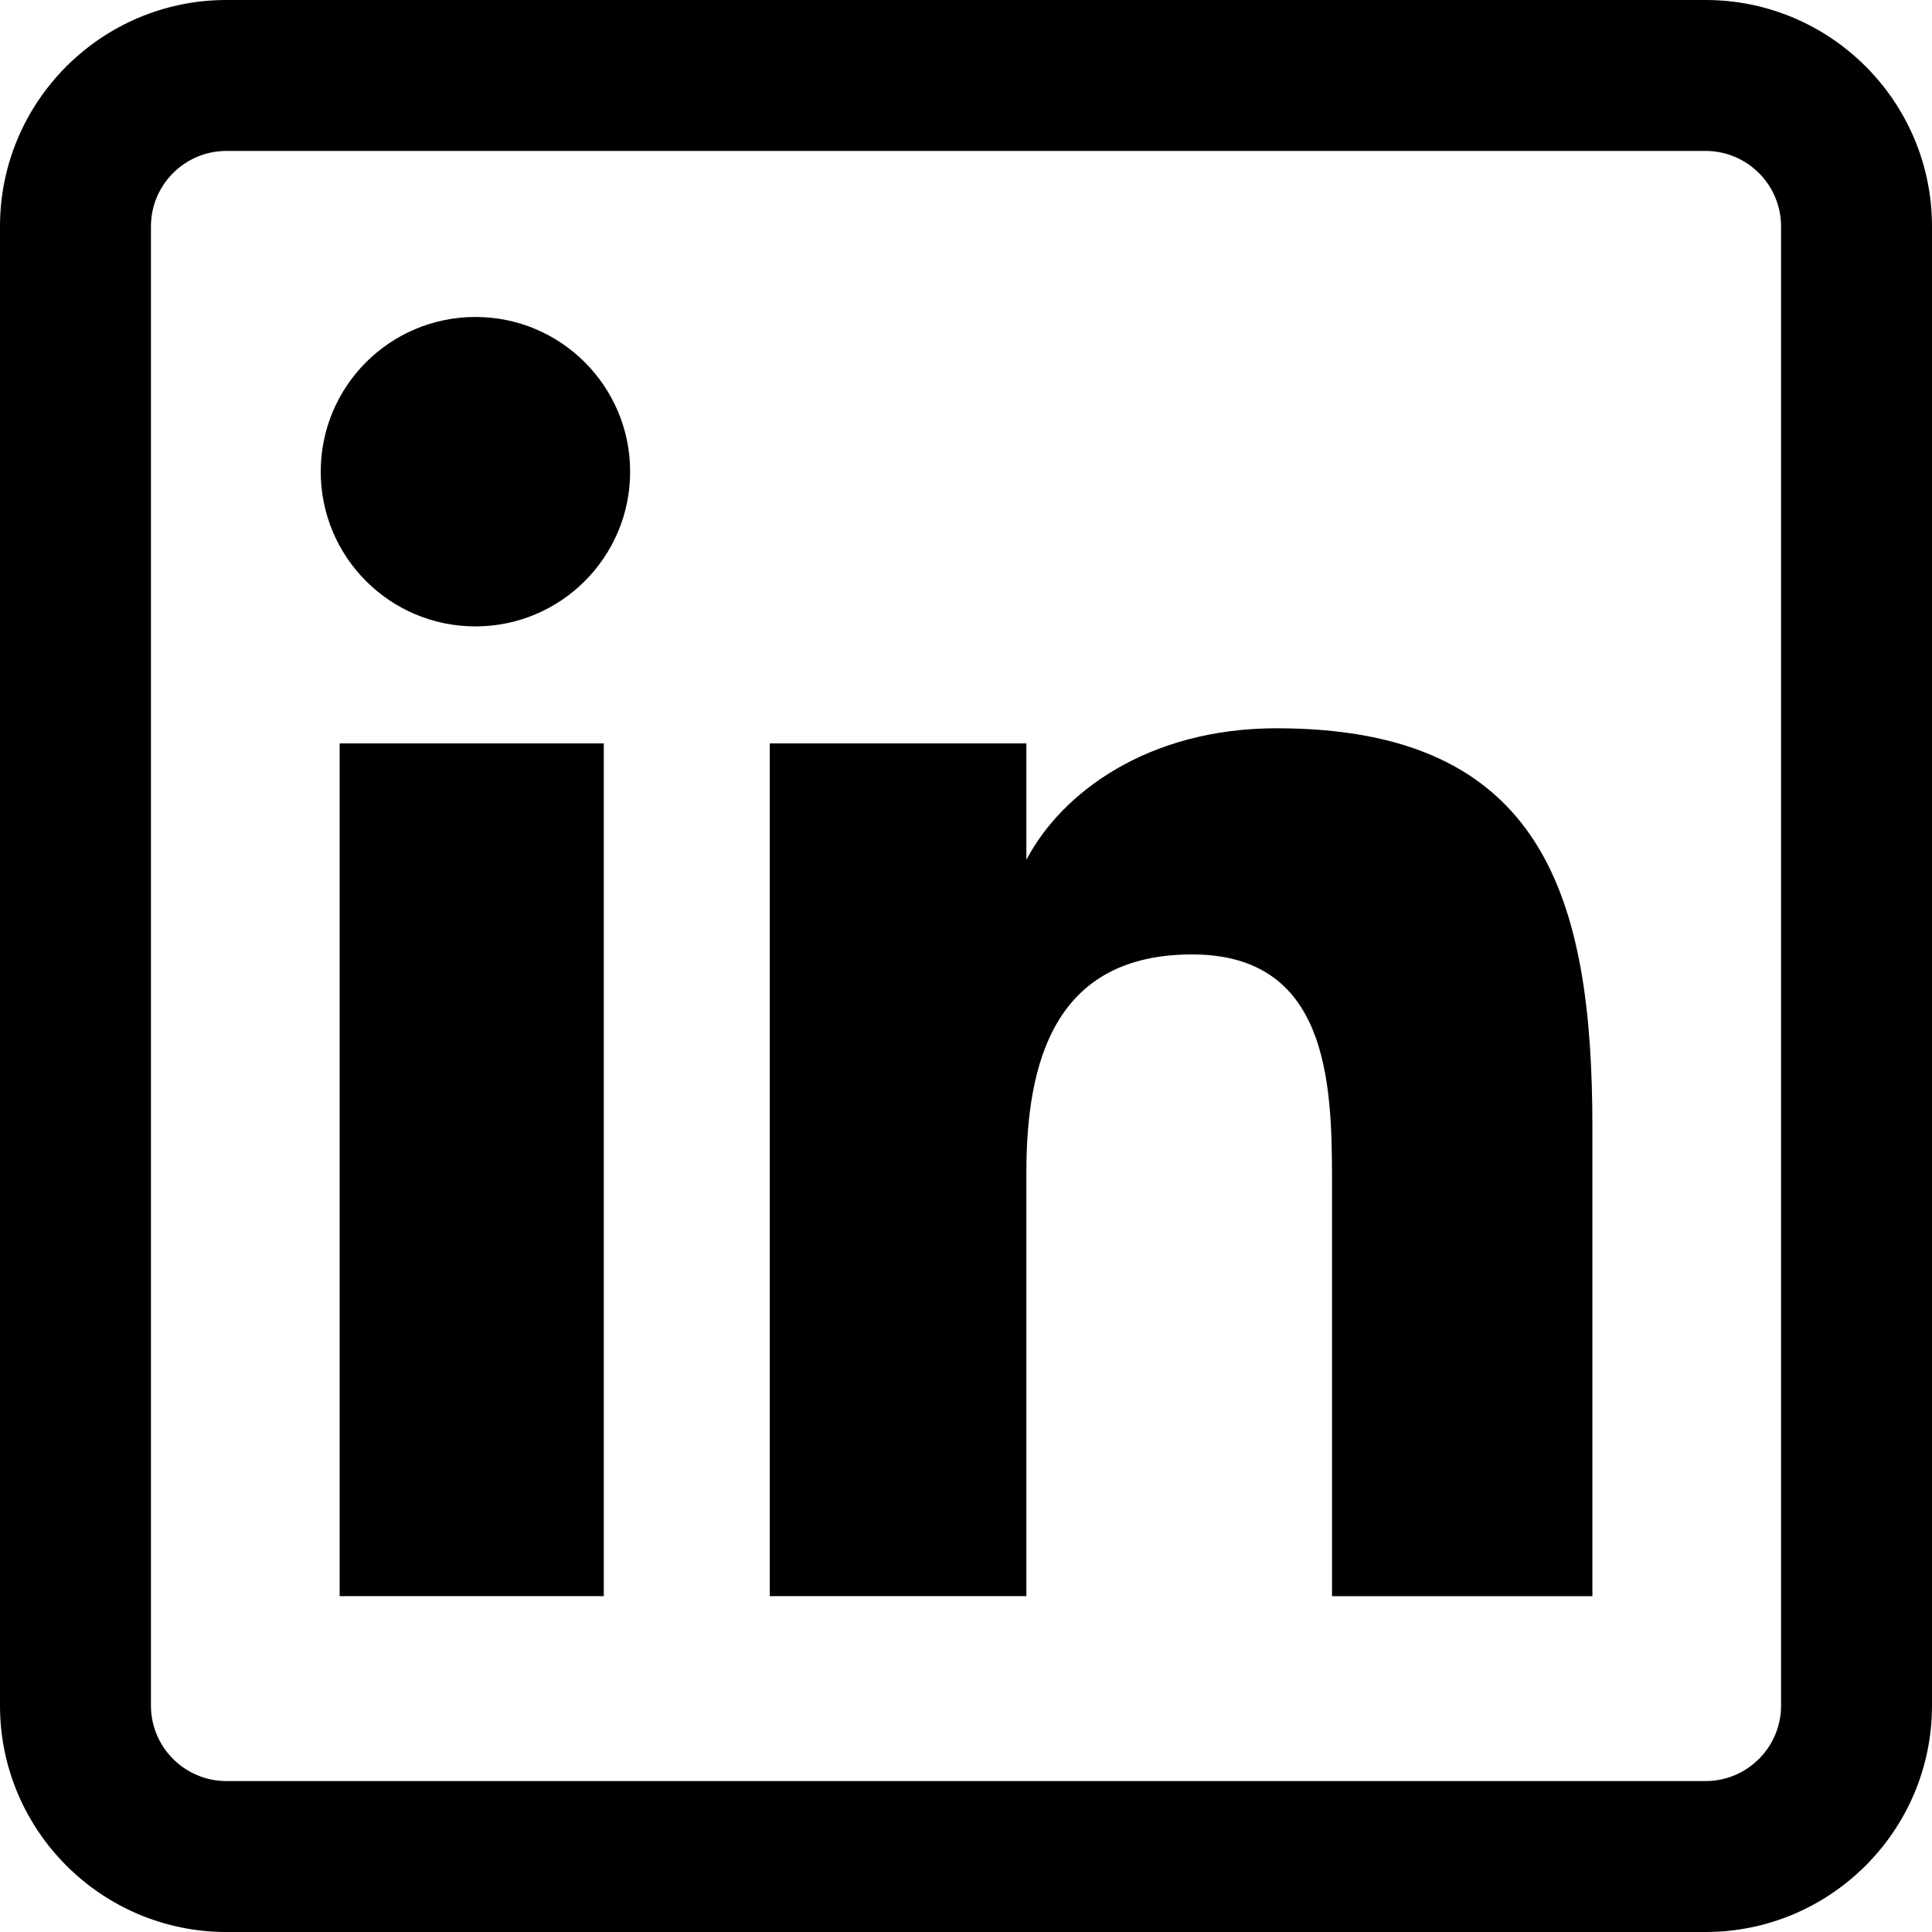
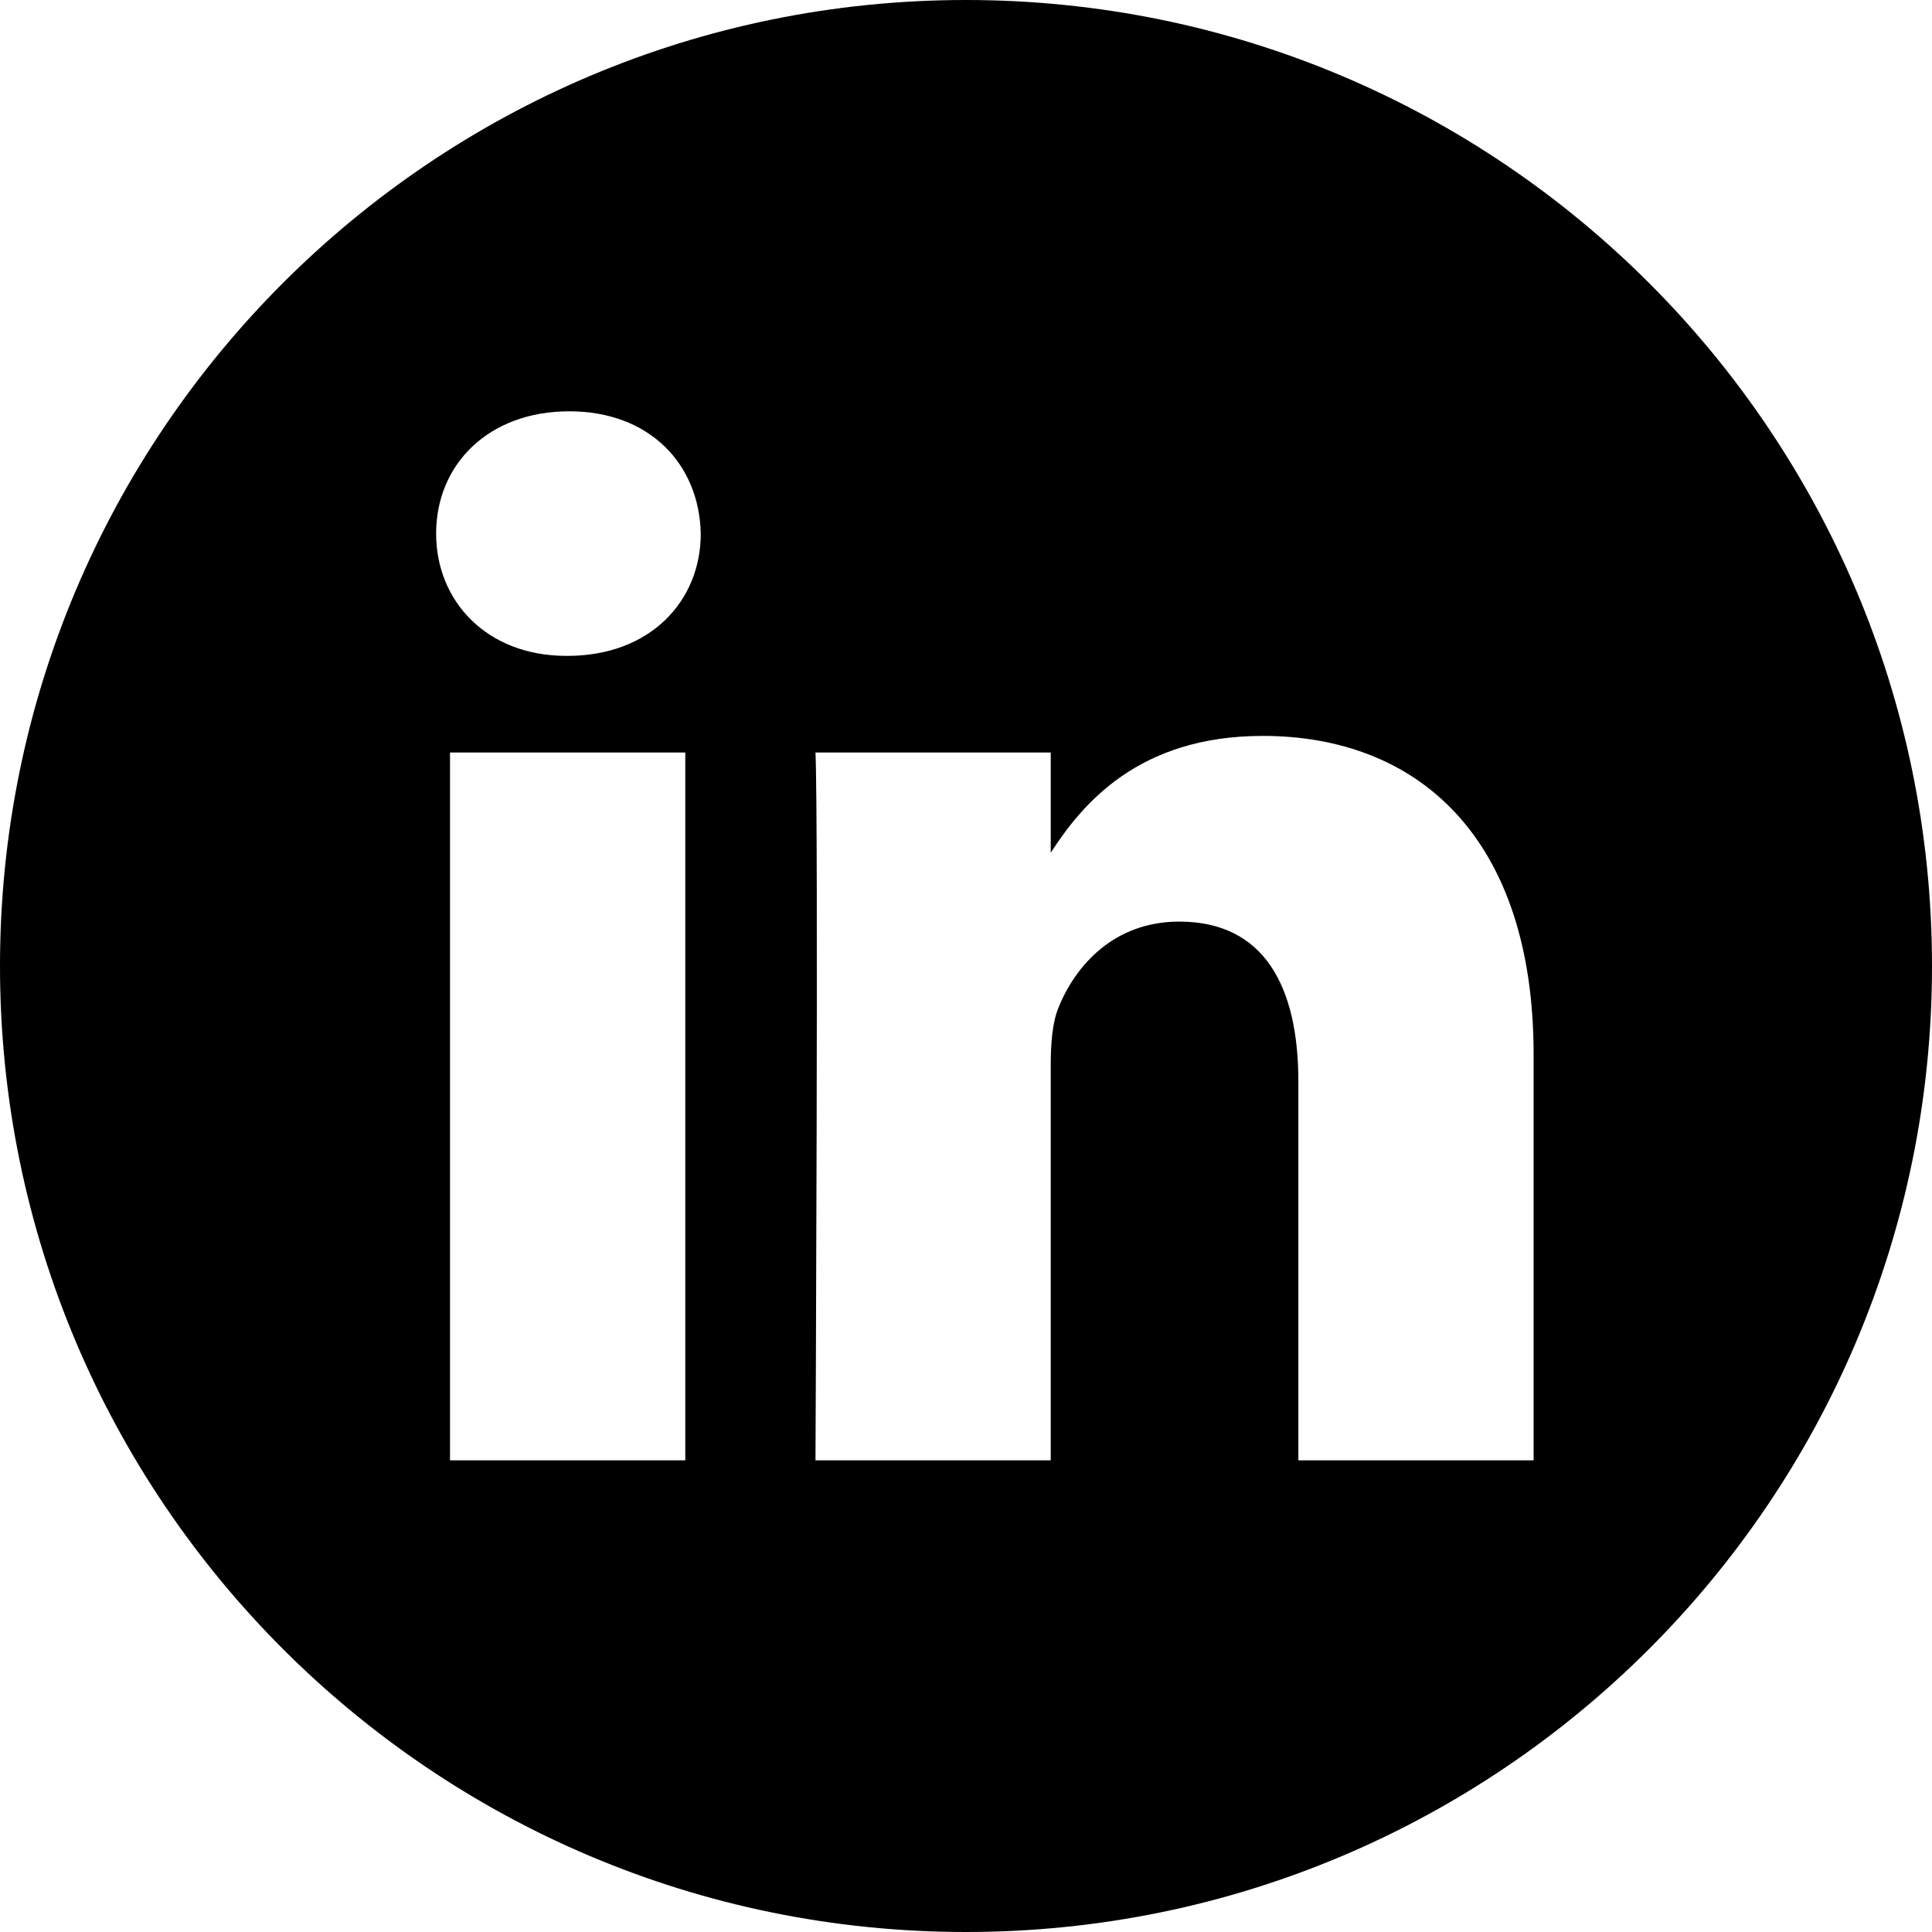
<svg xmlns="http://www.w3.org/2000/svg" height="512pt" viewBox="0 0 512 512" width="512pt">
-   <path d="m160.008 423h-70v-226h70zm6.984-298.004c0-22.629-18.359-40.996-40.977-40.996-22.703 0-41.016 18.367-41.016 40.996 0 22.637 18.312 41.004 41.016 41.004 22.617 0 40.977-18.367 40.977-41.004zm255.008 173.668c0-60.668-12.816-105.664-83.688-105.664-34.055 0-56.914 17.031-66.246 34.742h-.066v-30.742h-68v226h68v-112.211c0-29.387 7.48-57.855 43.906-57.855 35.93 0 37.094 33.605 37.094 59.723v110.344h69zm90 153.336v-392c0-33.086-26.914-60-60-60h-392c-33.086 0-60 26.914-60 60v392c0 33.086 26.914 60 60 60h392c33.086 0 60-26.914 60-60zm-60-412c11.027 0 20 8.973 20 20v392c0 11.027-8.973 20-20 20h-392c-11.027 0-20-8.973-20-20v-392c0-11.027 8.973-20 20-20zm0 0" />
+   <path d="m256 0c-141.363 0-256 114.637-256 256s114.637 256 256 256 256-114.637 256-256-114.637-256-256-256zm-74.391 387h-62.348v-187.574h62.348zm-31.172-213.188h-.406c-20.922 0-34.453-14.402-34.453-32.402 0-18.406 13.945-32.41 35.273-32.41 21.328 0 34.453 14.004 34.859 32.41 0 18-13.531 32.402-35.273 32.402zm255.984 213.188h-62.34v-100.348c0-25.219-9.027-42.418-31.586-42.418-17.223 0-27.48 11.602-31.988 22.801-1.648 4.008-2.051 9.609-2.051 15.215v104.75h-62.344s.816-169.977 0-187.574h62.344v26.559c8.285-12.781 23.109-30.961 56.188-30.961 41.02 0 71.777 26.809 71.777 84.422zm0 0" />
</svg>
